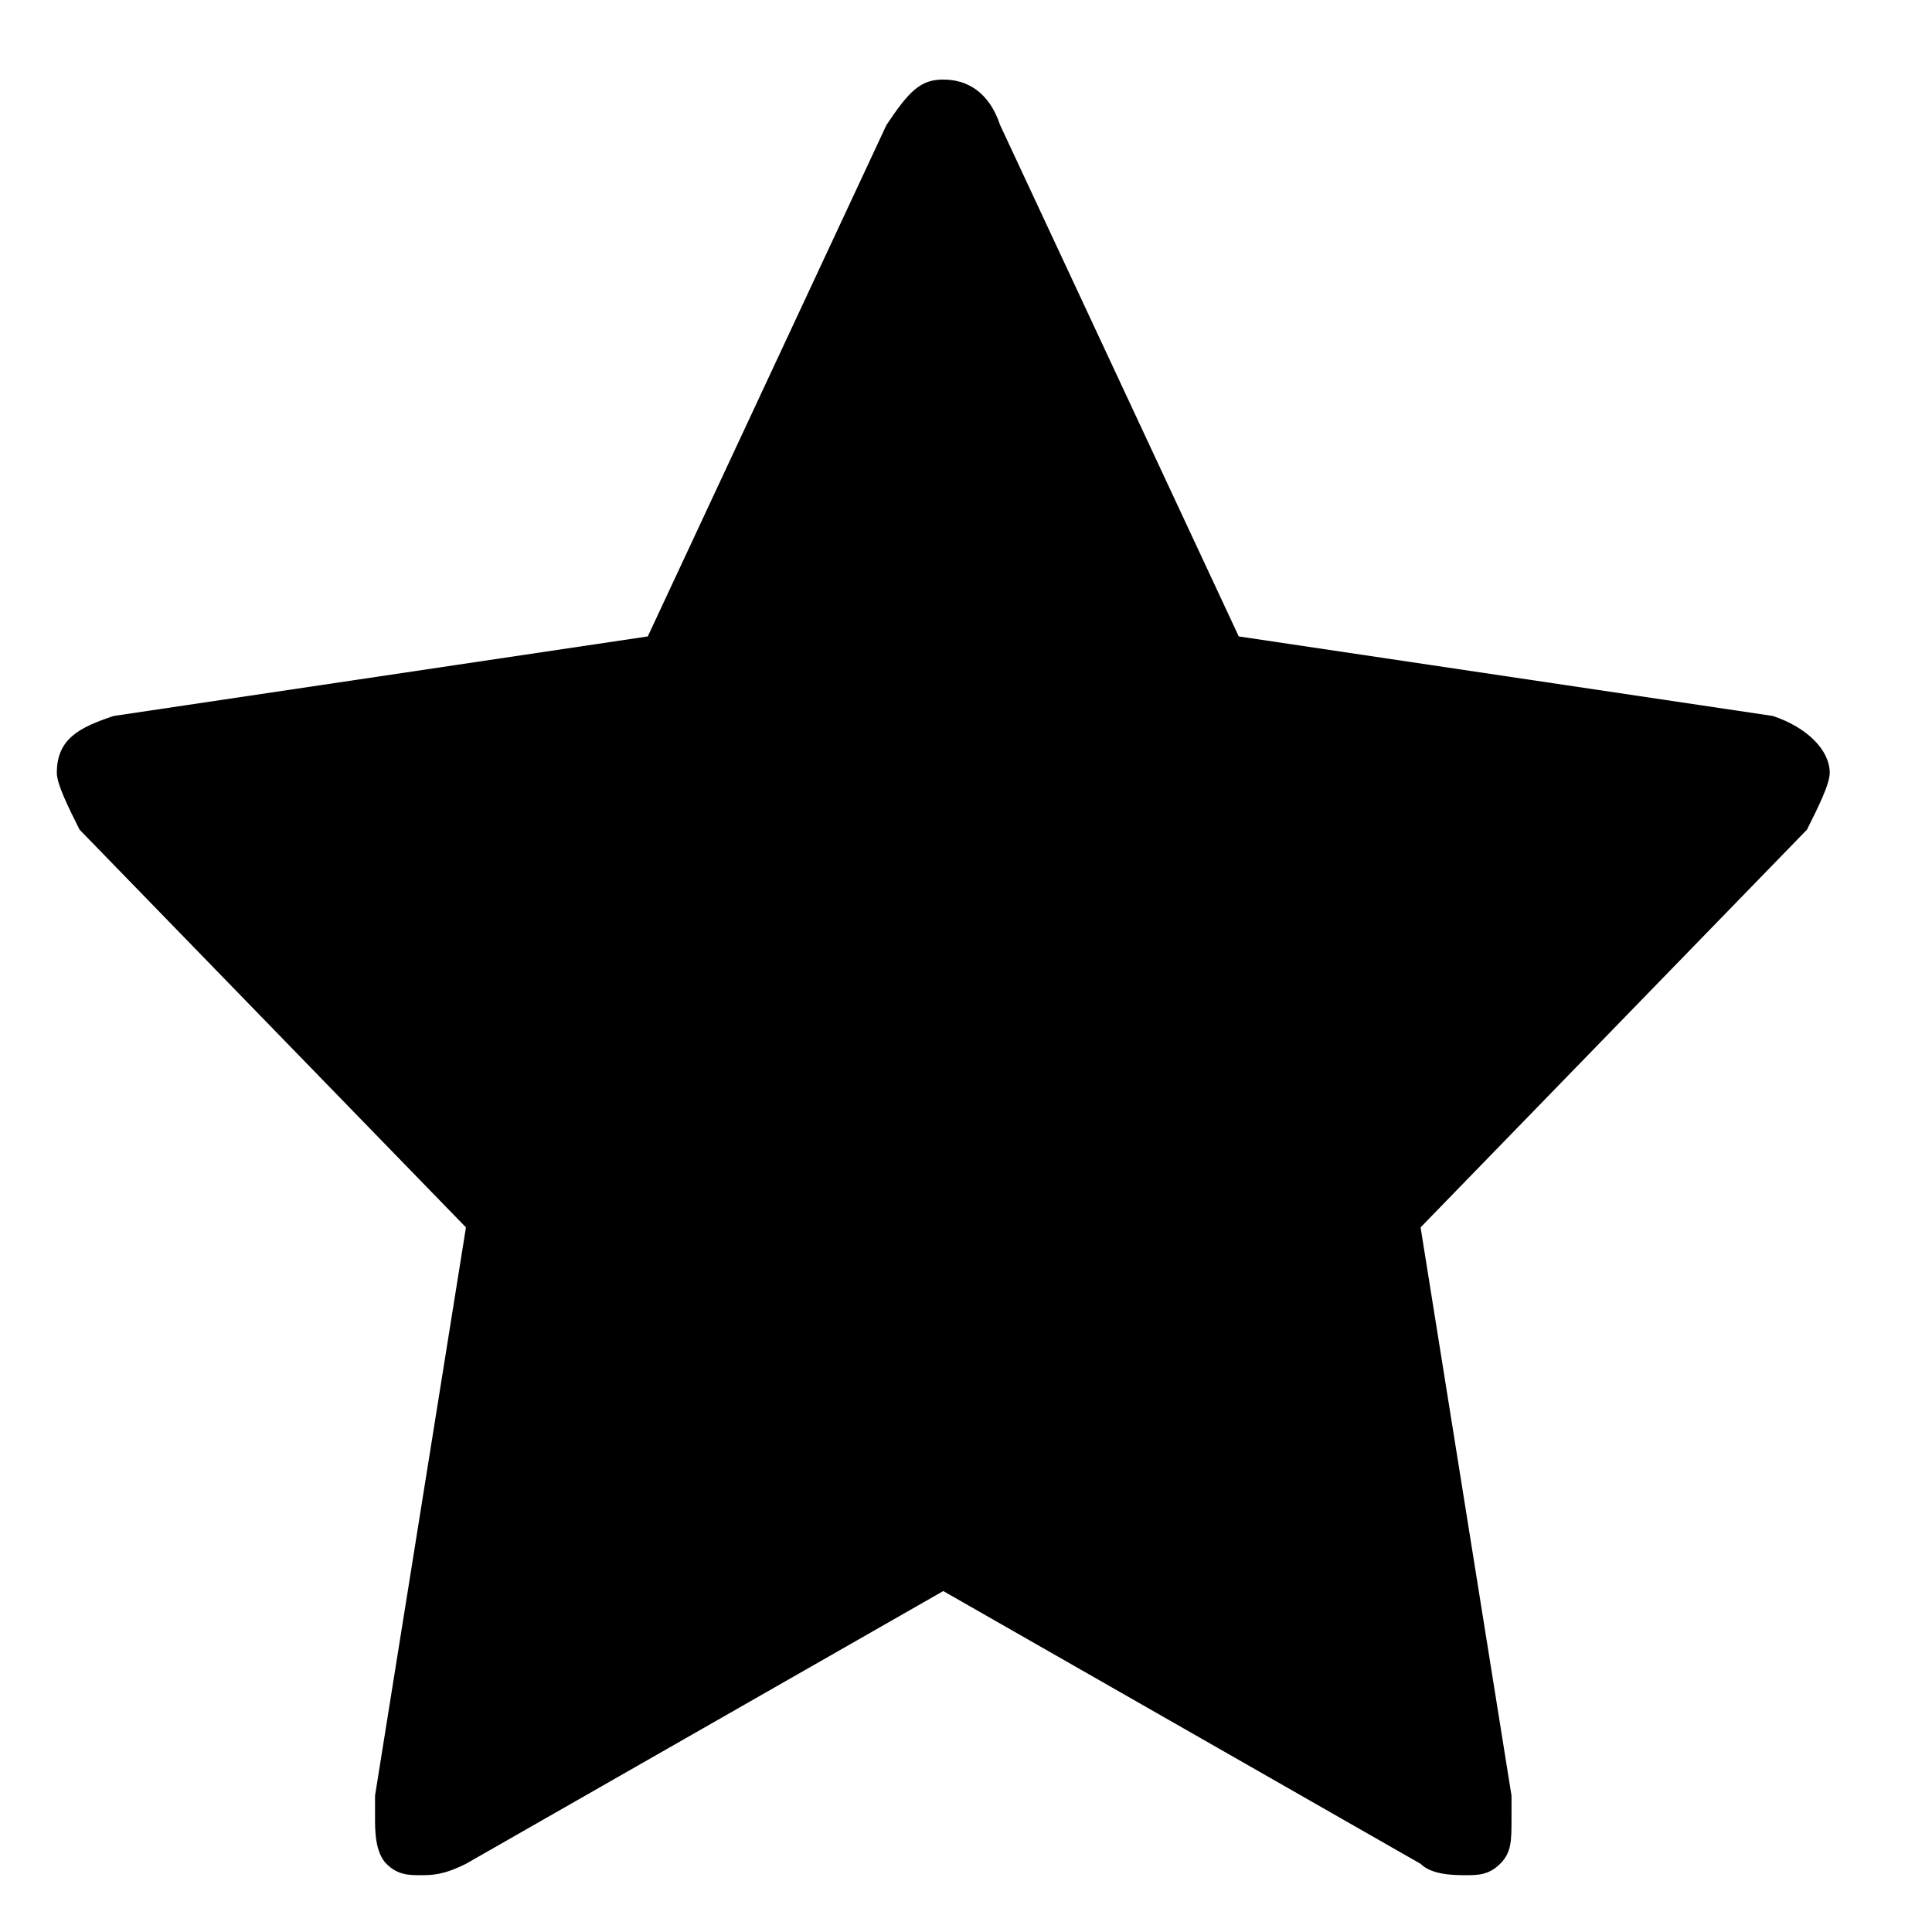
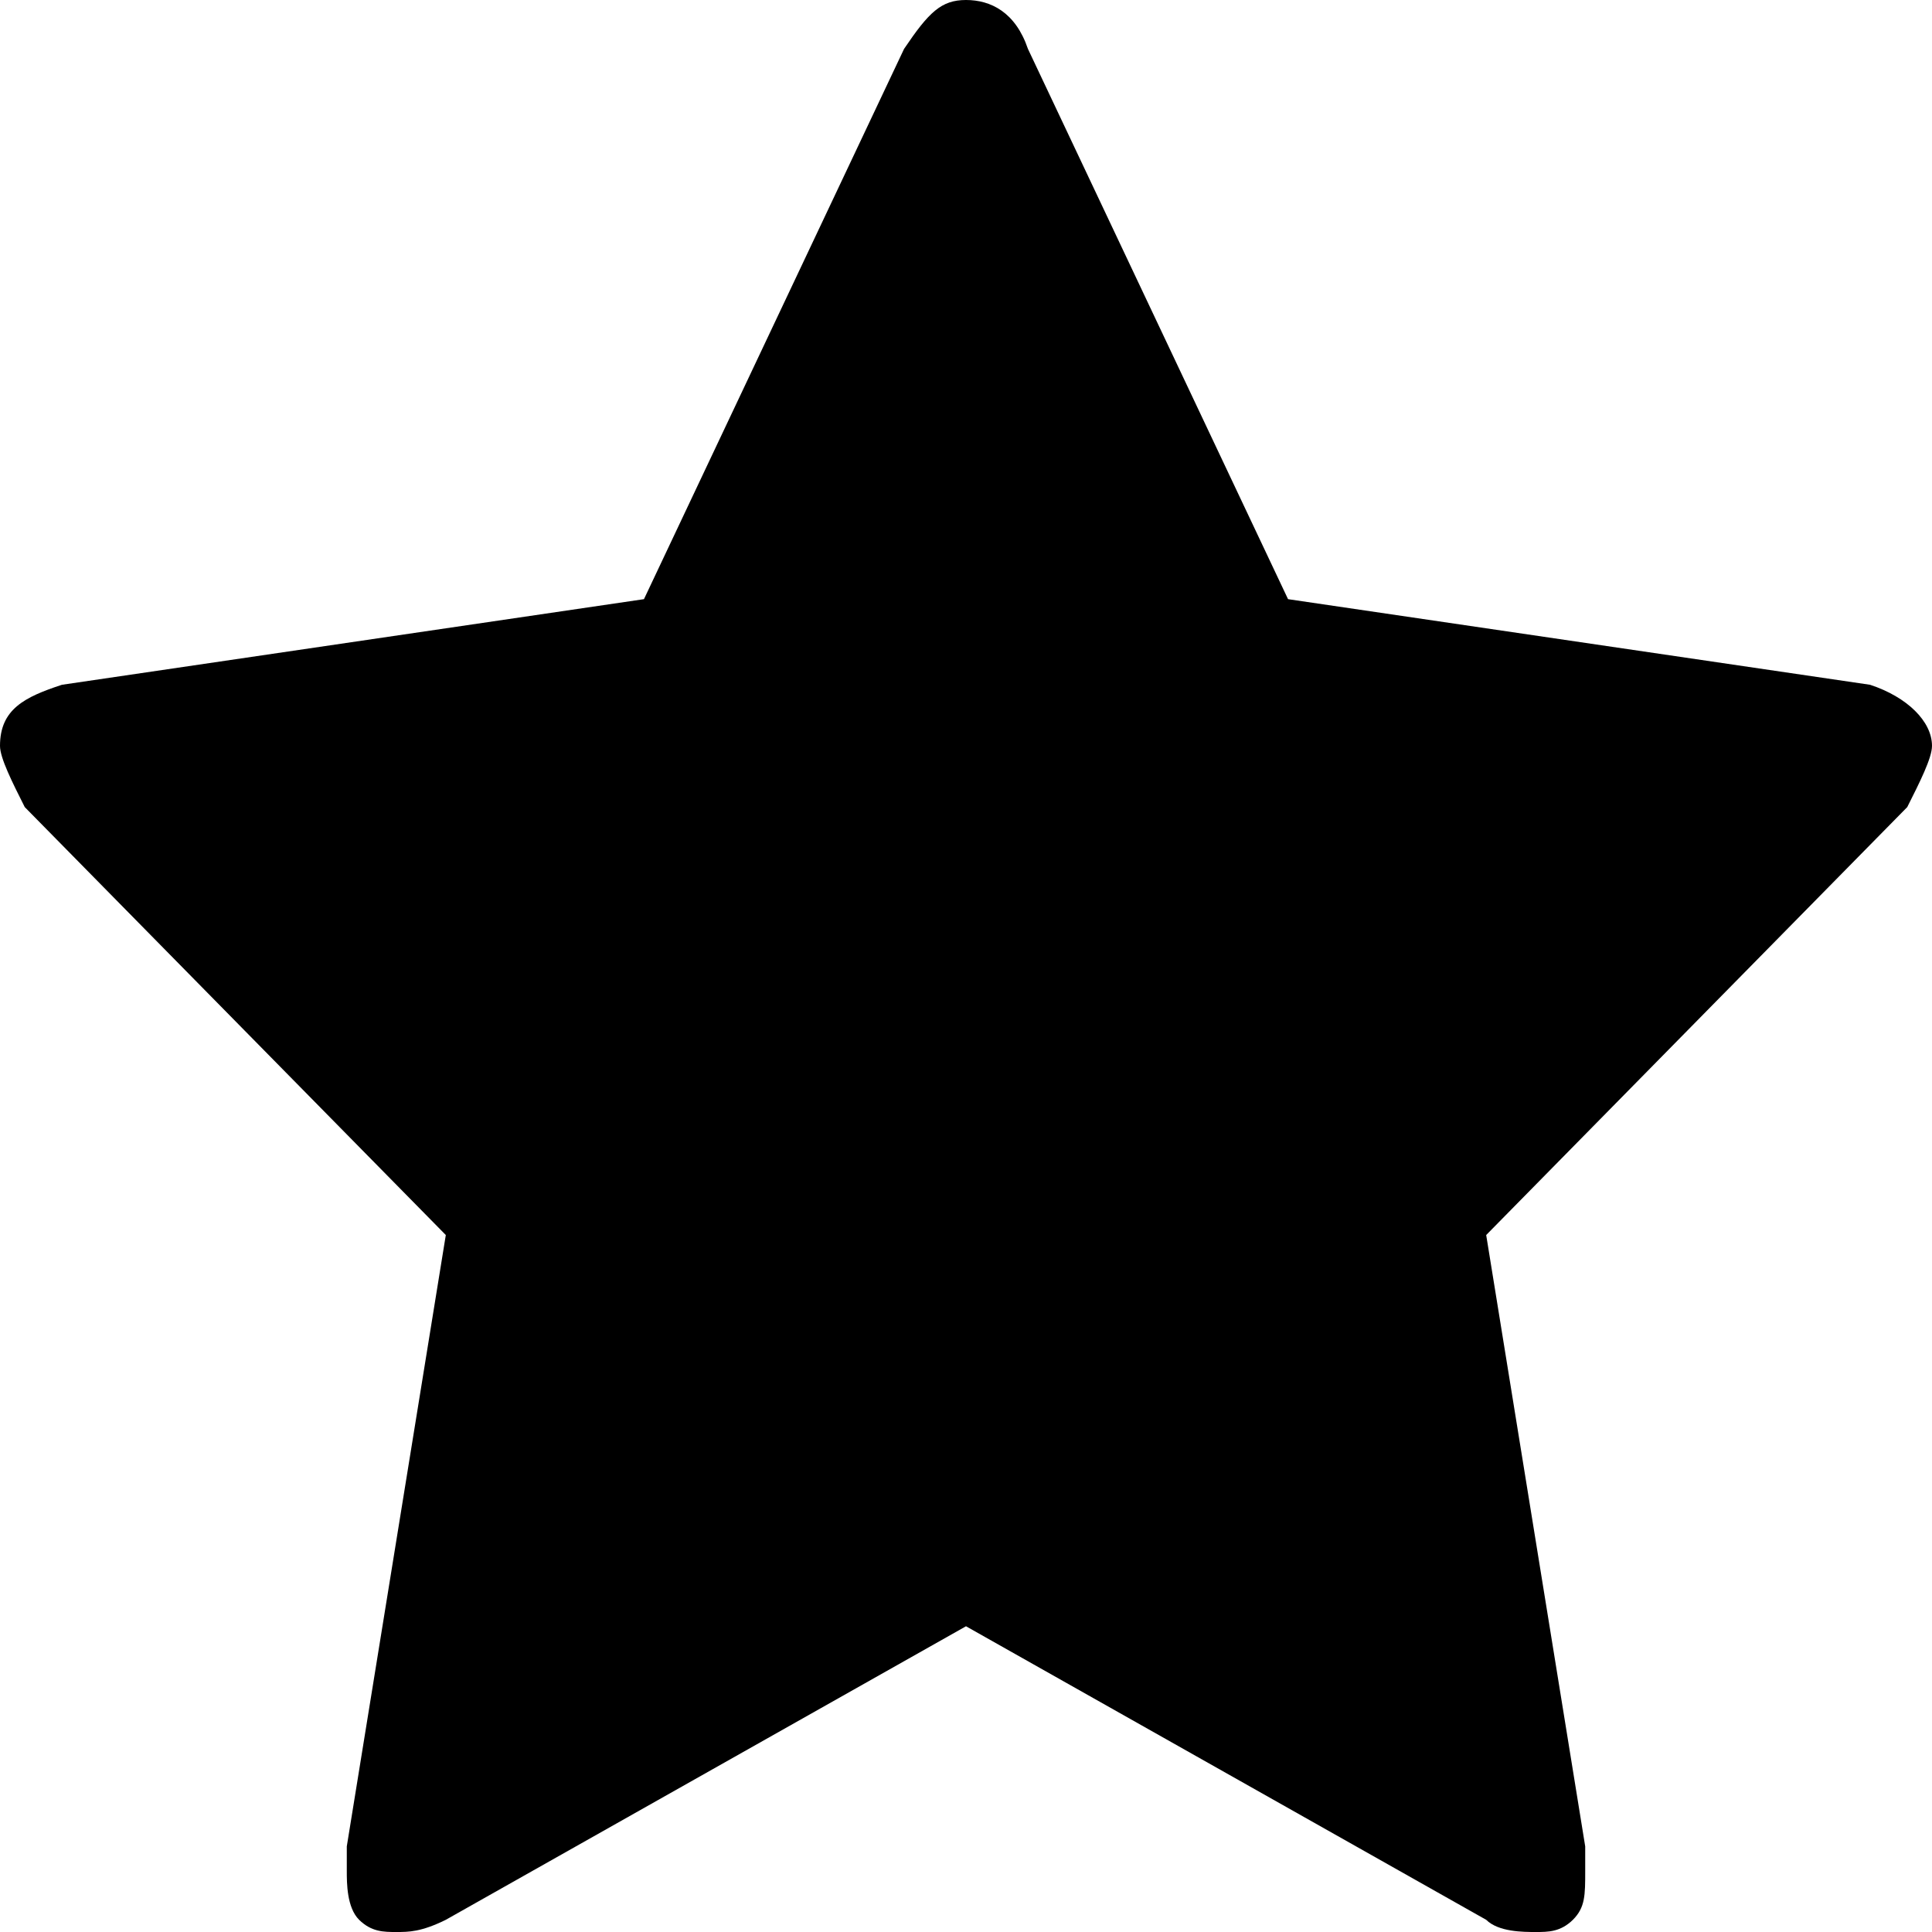
- <svg xmlns="http://www.w3.org/2000/svg" version="1.1" id="Layer_1" x="0px" y="0px" viewBox="-631 392 17 17" style="enable-background:new -631 392 17 17;" xml:space="preserve">
-   <path d="M-614.9,398.8c0-0.2-0.2-0.4-0.5-0.5l-4.7-0.7l-2.1-4.5c-0.1-0.3-0.3-0.4-0.5-0.4c-0.2,0-0.3,0.1-0.5,0.4l-2.1,4.5l-4.7,0.7  c-0.3,0.1-0.5,0.2-0.5,0.5c0,0.1,0.1,0.3,0.2,0.5l3.4,3.5l-0.8,5c0,0.1,0,0.2,0,0.2c0,0.1,0,0.3,0.1,0.4c0.1,0.1,0.2,0.1,0.3,0.1  c0.1,0,0.2,0,0.4-0.1l4.2-2.4l4.2,2.4c0.1,0.1,0.3,0.1,0.4,0.1c0.1,0,0.2,0,0.3-0.1c0.1-0.1,0.1-0.2,0.1-0.4c0-0.1,0-0.2,0-0.2  l-0.8-5l3.4-3.5C-615,399.1-614.9,398.9-614.9,398.8z" />
+ <svg xmlns="http://www.w3.org/2000/svg" width="16px" height="16px" viewBox="0 0 16 16" fill-rule="evenodd" version="1.1">
+   <path d="M16,6.177 C16,5.975 15.795,5.772 15.487,5.671 L10.667,4.962 L8.513,0.405 C8.41,0.101 8.205,0 8,0 C7.795,0 7.692,0.101 7.487,0.405 L5.333,4.962 L0.513,5.671 C0.205,5.772 0,5.873 0,6.177 C0,6.278 0.103,6.481 0.205,6.684 L3.692,10.228 L2.872,15.291 L2.872,15.494 C2.872,15.595 2.872,15.797 2.974,15.899 C3.077,16 3.179,16 3.282,16 C3.385,16 3.487,16 3.692,15.899 L8,13.468 L12.308,15.899 C12.41,16 12.615,16 12.718,16 C12.821,16 12.923,16 13.026,15.899 C13.128,15.797 13.128,15.696 13.128,15.494 L13.128,15.291 L12.308,10.228 L15.795,6.684 C15.897,6.481 16,6.278 16,6.177 L16,6.177 Z" />
</svg>
